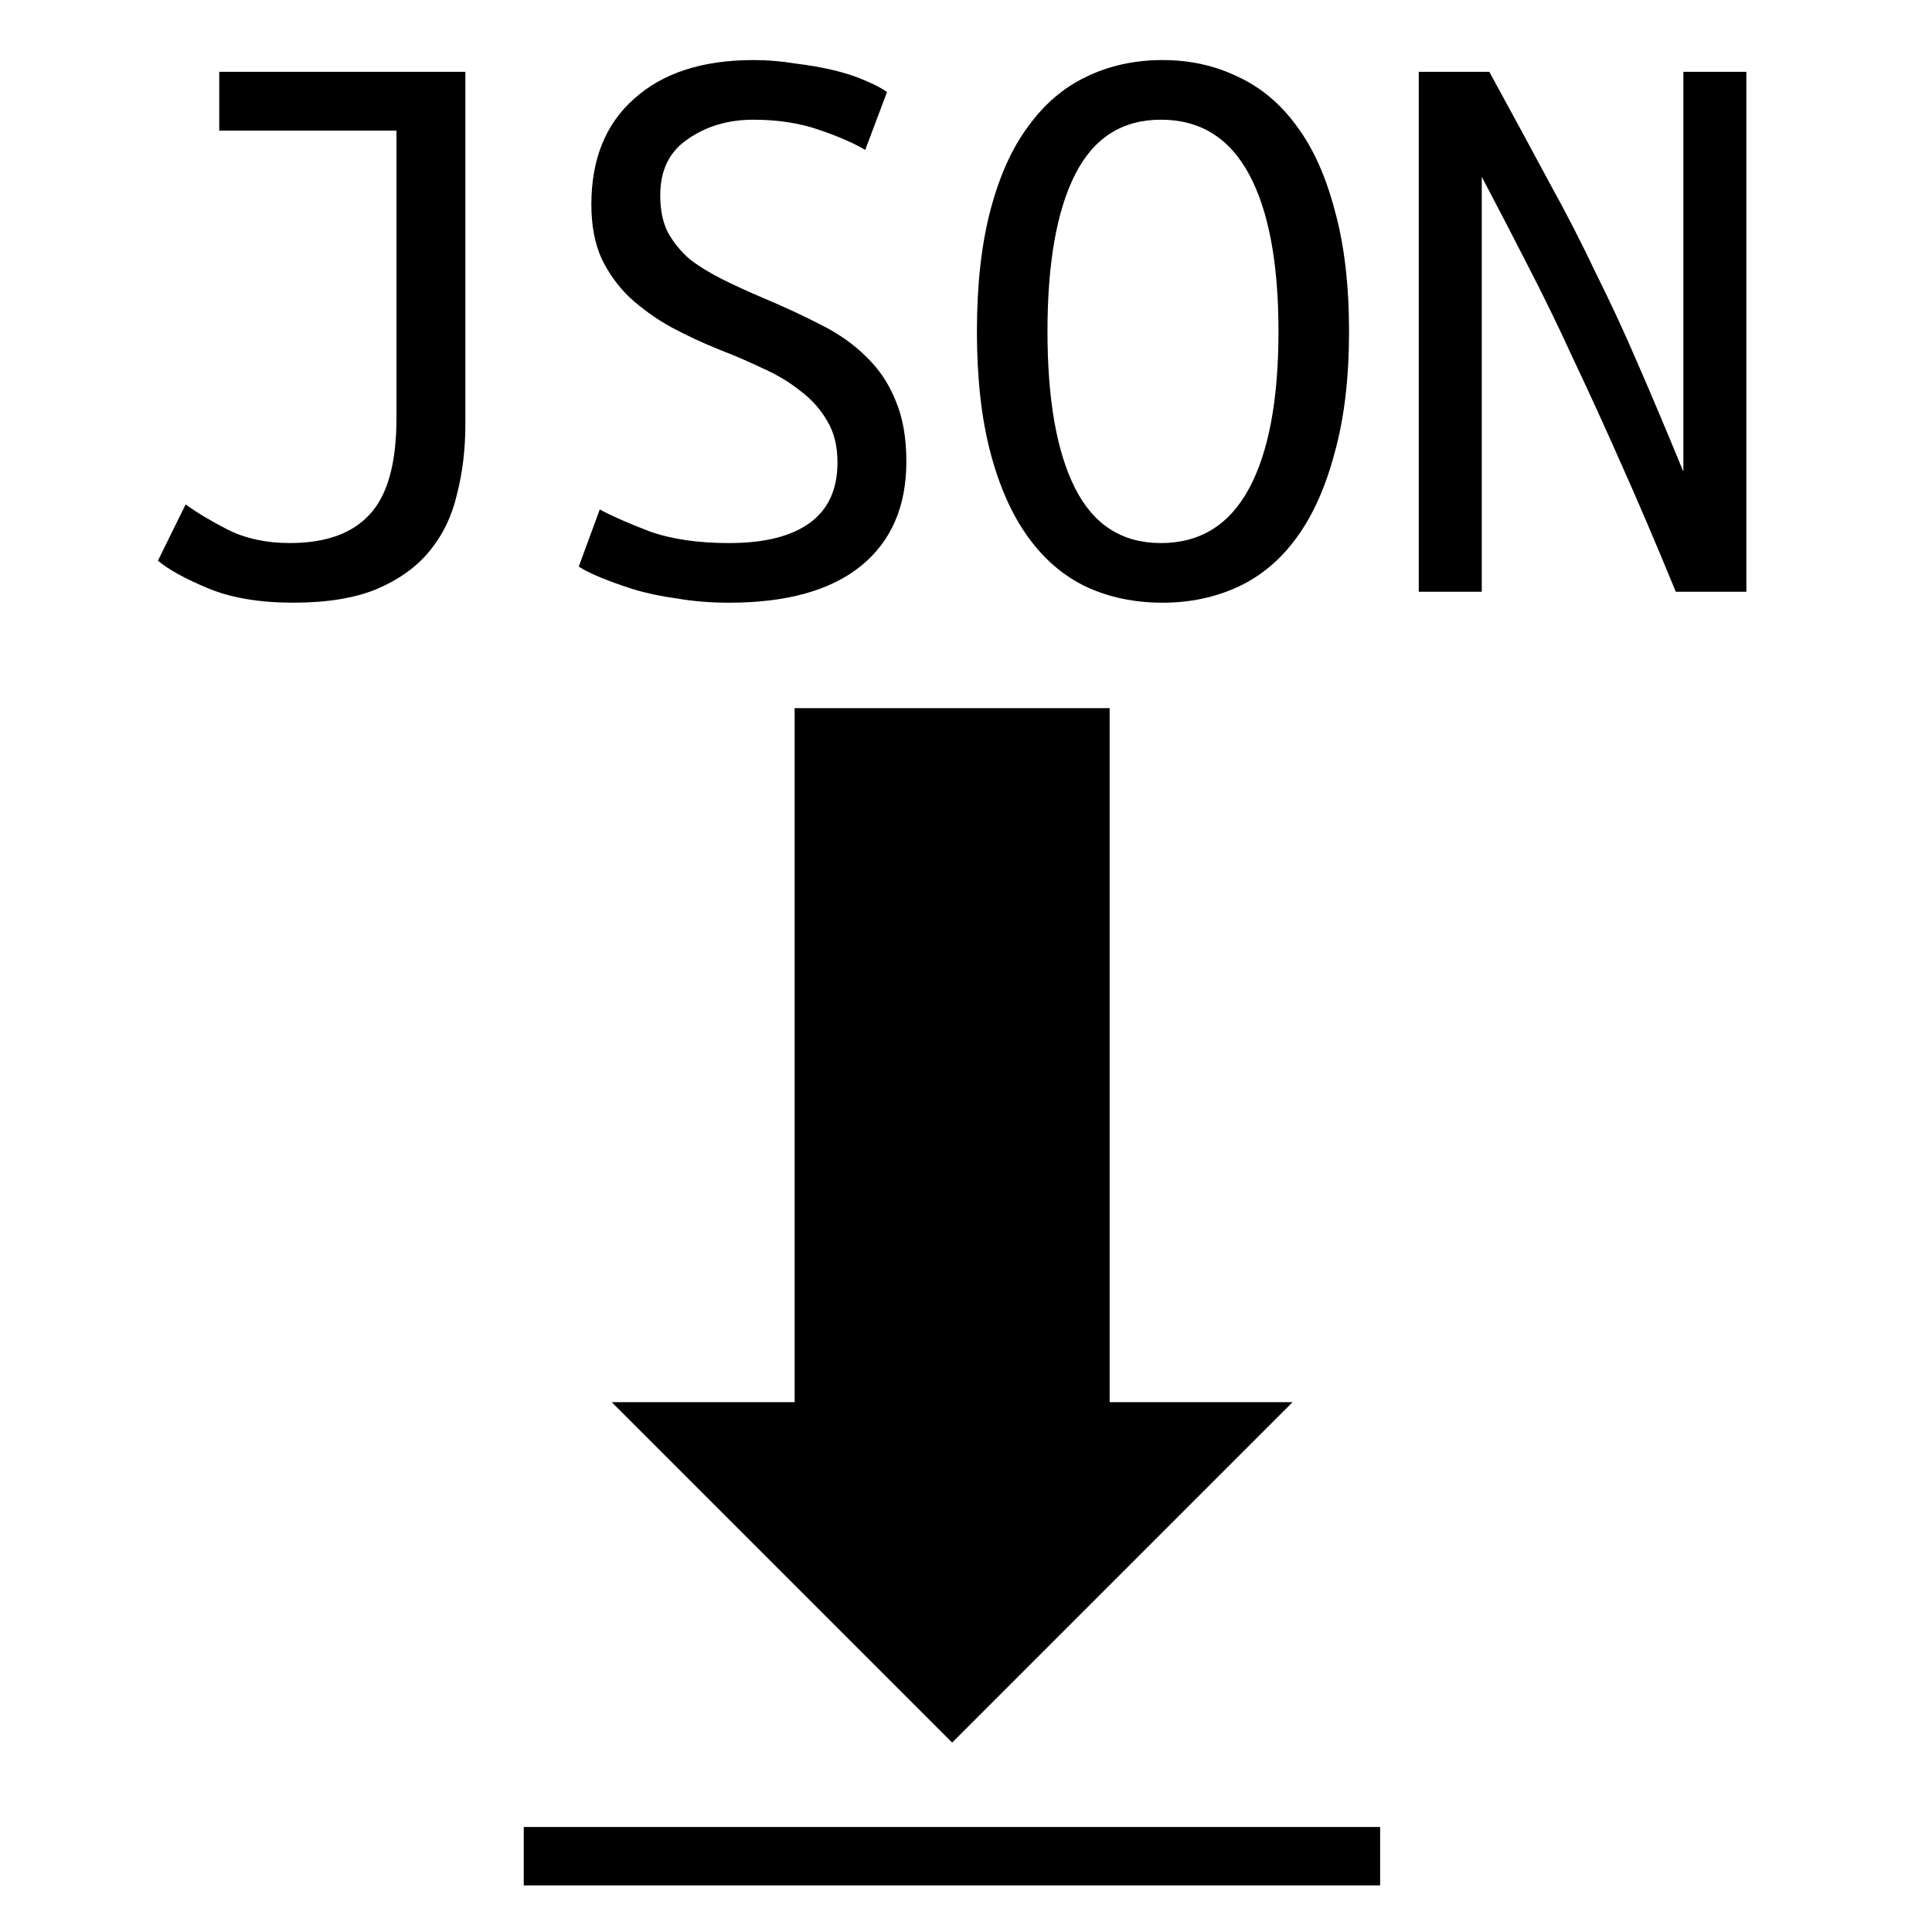
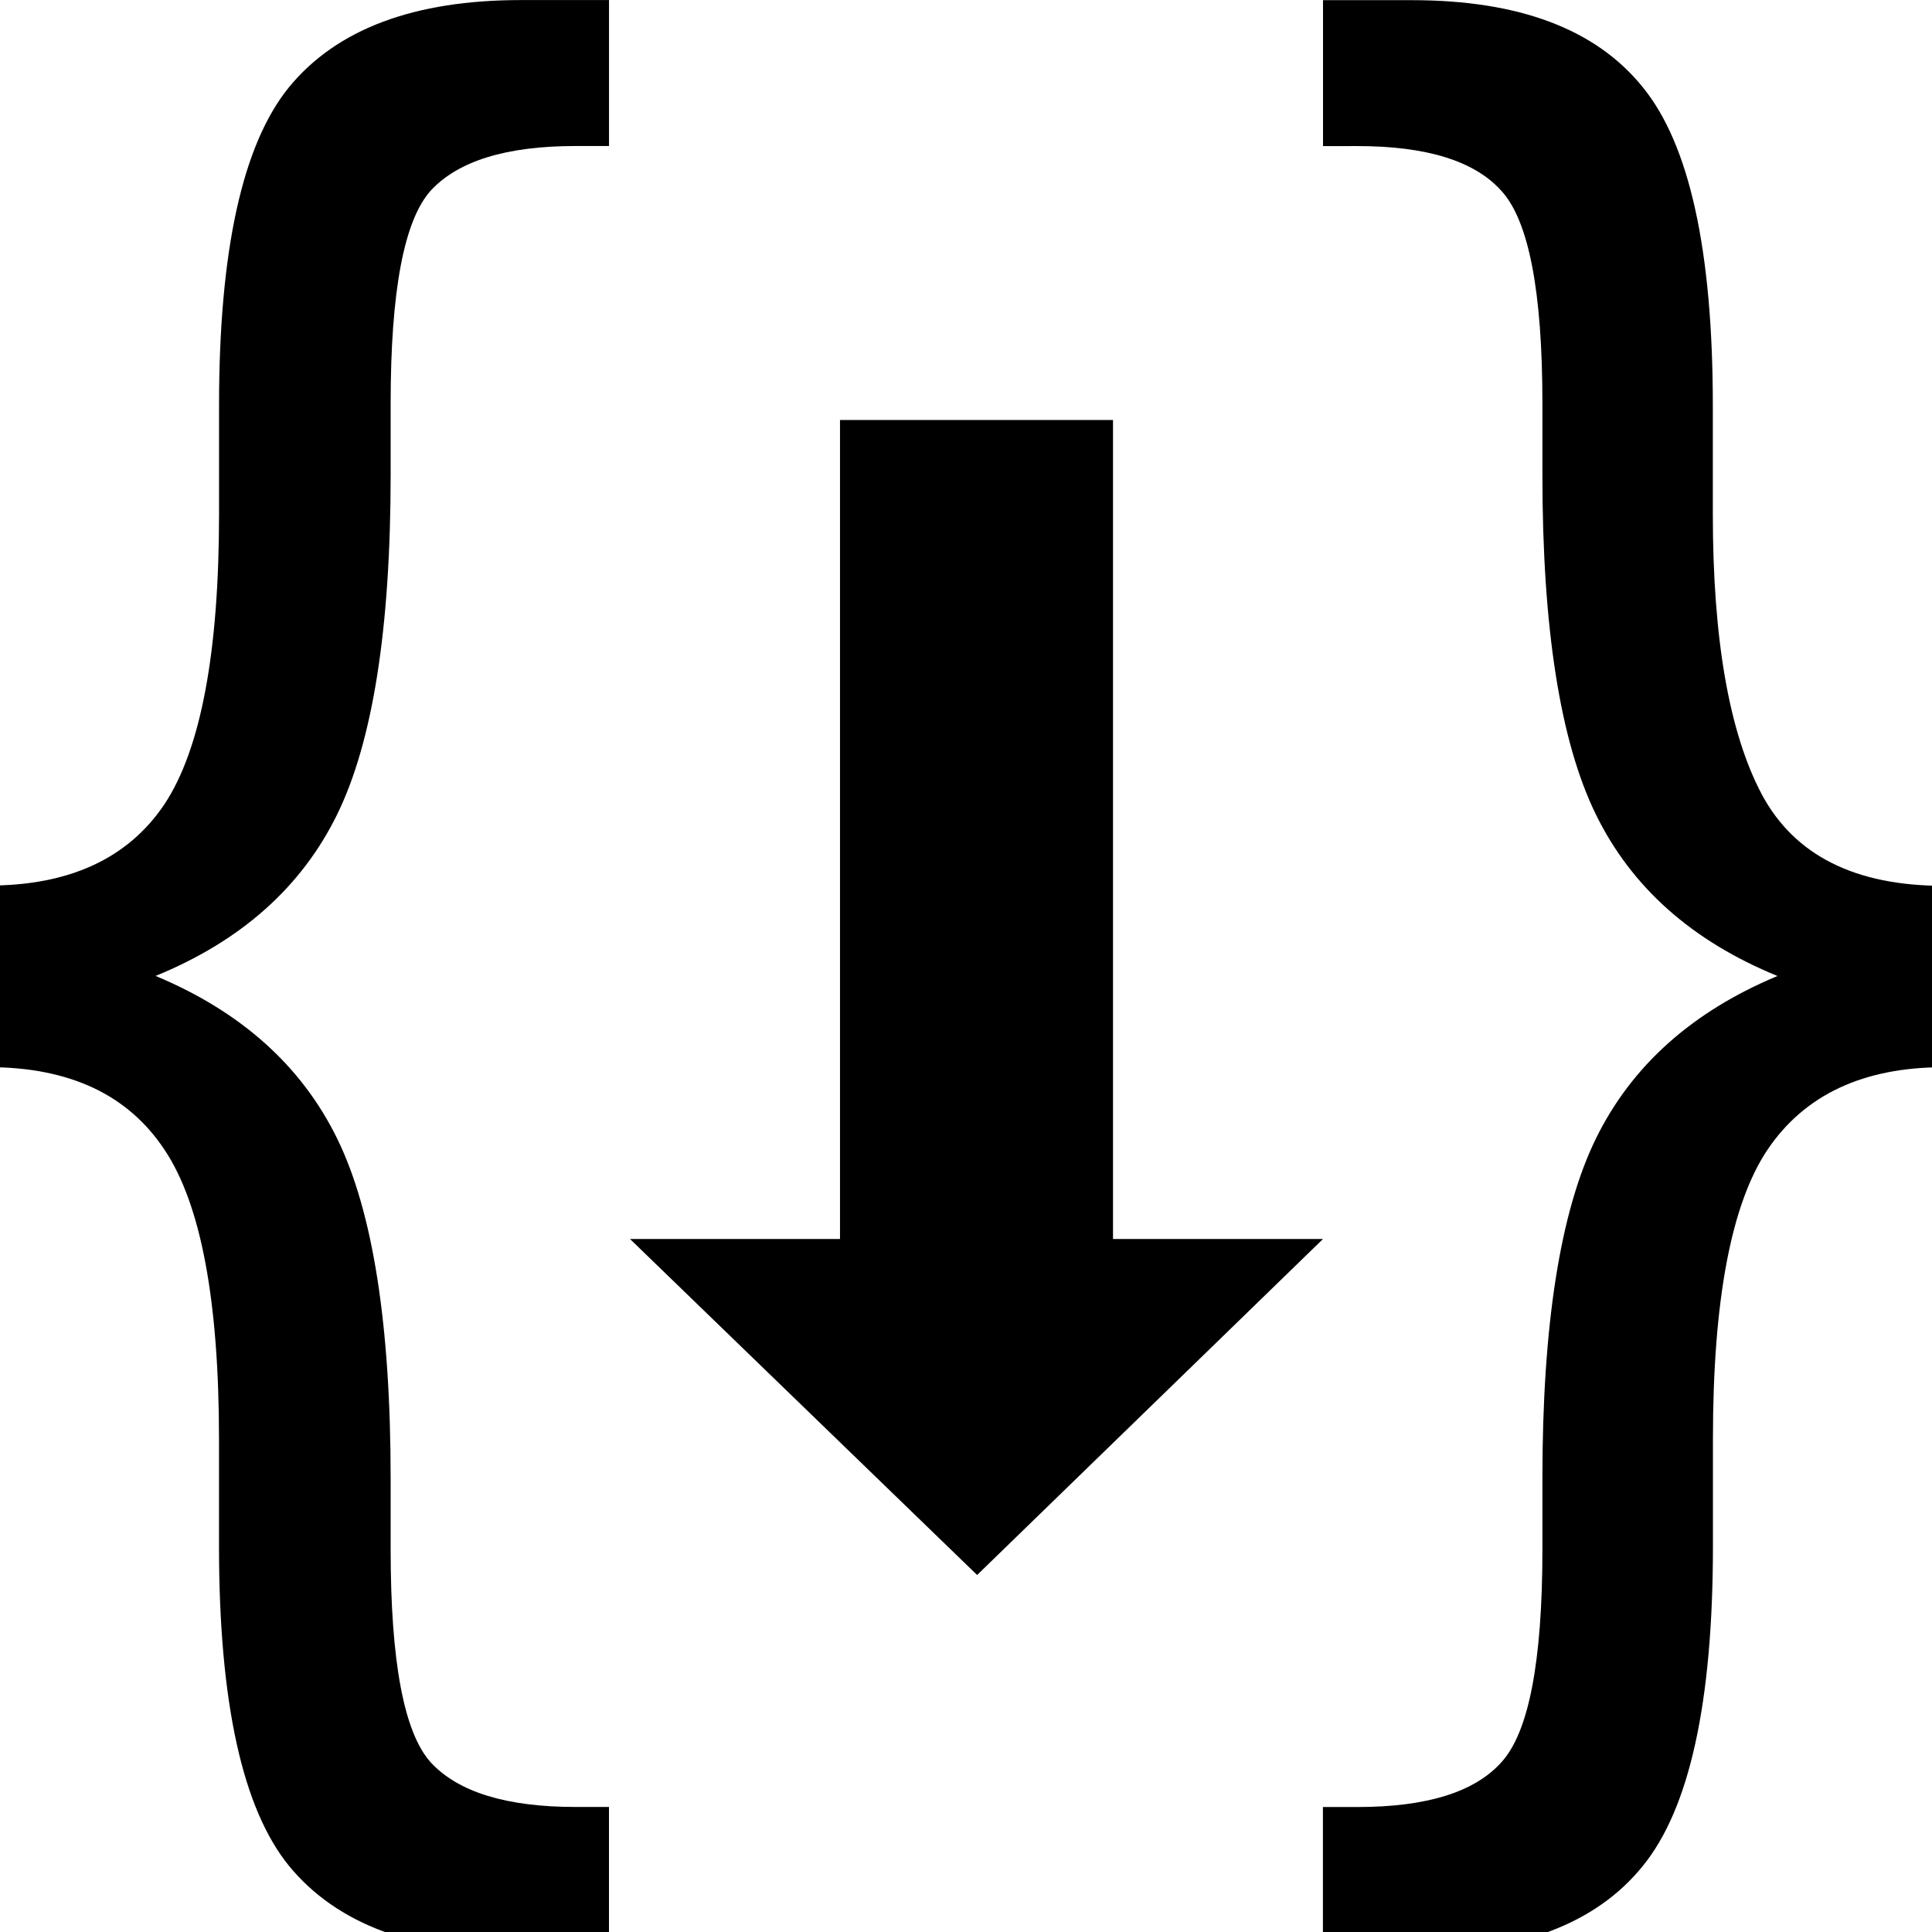
<svg xmlns="http://www.w3.org/2000/svg" version="1.1" viewBox="0 0 92 92" width="92" height="92">
  <g>
-     <path d="m10.44,6.219,0-2.8,11.72,0,0,16.8c-0,1.173-0.133,2.28-0.4,3.32-0.24,1.04-0.68,1.947-1.32,2.72-0.613,0.747-1.453,1.347-2.52,1.8-1.04,0.427-2.36,0.64-3.96,0.64-1.6-0-2.947-0.227-4.04-0.68s-1.893-0.893-2.4-1.32l1.32-2.68c0.507,0.373,1.173,0.773,2,1.2,0.853,0.427,1.84,0.64,2.96,0.64,1.707,0,2.973-0.453,3.8-1.36,0.853-0.907,1.28-2.44,1.28-4.6v-13.68h-8.44" style="fill:#000000;" />
-     <path d="m34.72,25.86c1.68,0,2.96-0.32,3.84-0.96s1.32-1.6,1.32-2.88c-0-0.773-0.16-1.427-0.48-1.96-0.32-0.56-0.747-1.04-1.28-1.44-0.533-0.427-1.133-0.787-1.8-1.08-0.667-0.32-1.347-0.613-2.04-0.88-0.8-0.32-1.573-0.68-2.32-1.08-0.72-0.4-1.373-0.867-1.96-1.4-0.56-0.533-1.013-1.16-1.36-1.88-0.32-0.72-0.48-1.573-0.48-2.56-0-2.16,0.68-3.84,2.04-5.04,1.36-1.227,3.253-1.84,5.68-1.84,0.667,0,1.32,0.053,1.96,0.16,0.667,0.08,1.28,0.187,1.84,0.32,0.56,0.133,1.053,0.293,1.48,0.48,0.453,0.187,0.813,0.373,1.08,0.56l-1.04,2.76c-0.533-0.32-1.267-0.64-2.2-0.96-0.933-0.32-1.973-0.48-3.12-0.48-1.2,0-2.24,0.307-3.12,0.92-0.88,0.587-1.32,1.48-1.32,2.68-0,0.693,0.12,1.28,0.36,1.76,0.267,0.48,0.613,0.907,1.04,1.28,0.453,0.347,0.973,0.667,1.56,0.96s1.227,0.587,1.92,0.88c1.013,0.427,1.933,0.853,2.76,1.28,0.853,0.427,1.573,0.933,2.16,1.52,0.613,0.587,1.08,1.28,1.4,2.08,0.347,0.8,0.52,1.773,0.52,2.92-0,2.16-0.733,3.827-2.2,5-1.44,1.147-3.52,1.72-6.24,1.72-0.88-0-1.707-0.067-2.48-0.2-0.773-0.107-1.467-0.253-2.08-0.44-0.587-0.187-1.107-0.373-1.56-0.56-0.453-0.187-0.8-0.36-1.04-0.52l1-2.72c0.533,0.293,1.32,0.64,2.36,1.04,1.04,0.373,2.307,0.56,3.8,0.56" style="fill:#000000;" />
-     <path d="m46.52,15.78c-0-2.213,0.213-4.133,0.64-5.76s1.027-2.96,1.8-4c0.773-1.067,1.693-1.853,2.76-2.36,1.093-0.533,2.307-0.8,3.64-0.8,1.307,0,2.507,0.267,3.6,0.8,1.093,0.507,2.027,1.293,2.8,2.36,0.773,1.04,1.373,2.373,1.8,4,0.453,1.627,0.68,3.547,0.68,5.76-0,2.213-0.227,4.133-0.68,5.76-0.427,1.627-1.027,2.973-1.8,4.04-0.773,1.067-1.707,1.853-2.8,2.36-1.093,0.507-2.293,0.76-3.6,0.76-1.333-0-2.547-0.253-3.64-0.76-1.067-0.507-1.987-1.293-2.76-2.36-0.773-1.067-1.373-2.413-1.8-4.04-0.427-1.627-0.64-3.547-0.64-5.76m3.36,0c-0,3.253,0.44,5.747,1.32,7.48s2.24,2.6,4.08,2.6c1.867,0,3.267-0.867,4.2-2.6,0.933-1.733,1.4-4.227,1.4-7.48-0-3.253-0.467-5.747-1.4-7.48s-2.333-2.6-4.2-2.6c-1.84,0-3.2,0.867-4.08,2.6s-1.32,4.227-1.32,7.48" style="fill:#000000;" />
-     <path d="m79.8,28.18c-0.907-2.213-1.76-4.213-2.56-6-0.8-1.813-1.573-3.507-2.32-5.08-0.72-1.573-1.44-3.053-2.16-4.44-0.72-1.413-1.453-2.827-2.2-4.24v19.76h-3v-24.76h3.36c1.093,2,2.04,3.747,2.84,5.24,0.827,1.493,1.573,2.947,2.24,4.36,0.693,1.387,1.36,2.827,2,4.32,0.64,1.467,1.36,3.173,2.16,5.12v-19.04h3v24.76h-3.36" style="fill:#000000;" />
-     <path d="M61.55,66.77,45.34,82.98,29.13,66.77h8.71v-33.05h15v33.05h8.71" style="fill:#000000;" />
-     <path style="fill:#000000;" d="m24.94,87,0,2.781,40.78,0,0-2.781z" />
+     <path d="m29,93-4.191,0c-5.09,0-8.77-1.38-11.04-4.14-2.22-2.72-3.34-7.8-3.34-15.22v-5.093c0-6.62-0.865-11.22-2.598-13.8-1.733-2.62-4.527-3.93-8.382-3.93v-8.647c3.855,0,6.649-1.291,8.382-3.873,1.733-2.617,2.6-7.233,2.6-13.85v-5.146c0-7.38,1.12-12.44,3.34-15.16,2.27-2.759,5.95-4.138,11.04-4.138h4.19v6.95h-1.592c-3.289,0-5.588,0.707-6.897,2.122-1.273,1.415-1.91,4.792-1.91,10.13v3.395c-0,7.321-0.849,12.71-2.546,16.18-1.698,3.466-4.58,6.03-8.647,7.693,4.067,1.698,6.95,4.28,8.647,7.746,1.698,3.466,2.546,8.86,2.546,16.18v3.395c-0,5.341,0.637,8.718,1.91,10.13,1.309,1.415,3.607,2.122,6.897,2.122h1.59v6.95" style="fill:#000000;" />
+     <path d="m40,59,0-39,13,0,0,39,10,0l-16.47,16-16.53-16h10" style="fill:#000000;" />
+     <path d="m92.55,50.82c-3.82,0-6.614,1.309-8.382,3.926-1.733,2.582-2.6,7.18-2.6,13.79v5.093c-0,7.427-1.114,12.5-3.342,15.23-2.23,2.76-5.89,4.14-10.99,4.14h-4.24v-6.95h1.645c3.289-0,5.57-0.707,6.844-2.122,1.309-1.415,1.963-4.792,1.963-10.13v-3.395c-0-7.321,0.849-12.71,2.546-16.18,1.698-3.466,4.58-6.048,8.647-7.746-4.067-1.662-6.95-4.226-8.647-7.693-1.698-3.466-2.547-8.86-2.546-16.18v-3.395c-0-5.34-0.654-8.718-1.963-10.13-1.273-1.415-3.554-2.122-6.844-2.122l-1.64,0.002v-6.95h4.24c5.093,0,8.754,1.379,10.98,4.138,2.228,2.723,3.342,7.781,3.342,15.17v5.146c-0,5.977,0.778,10.43,2.334,13.37,1.556,2.9,4.439,4.35,8.647,4.35v8.647" style="fill:#000000;" />
  </g>
</svg>
